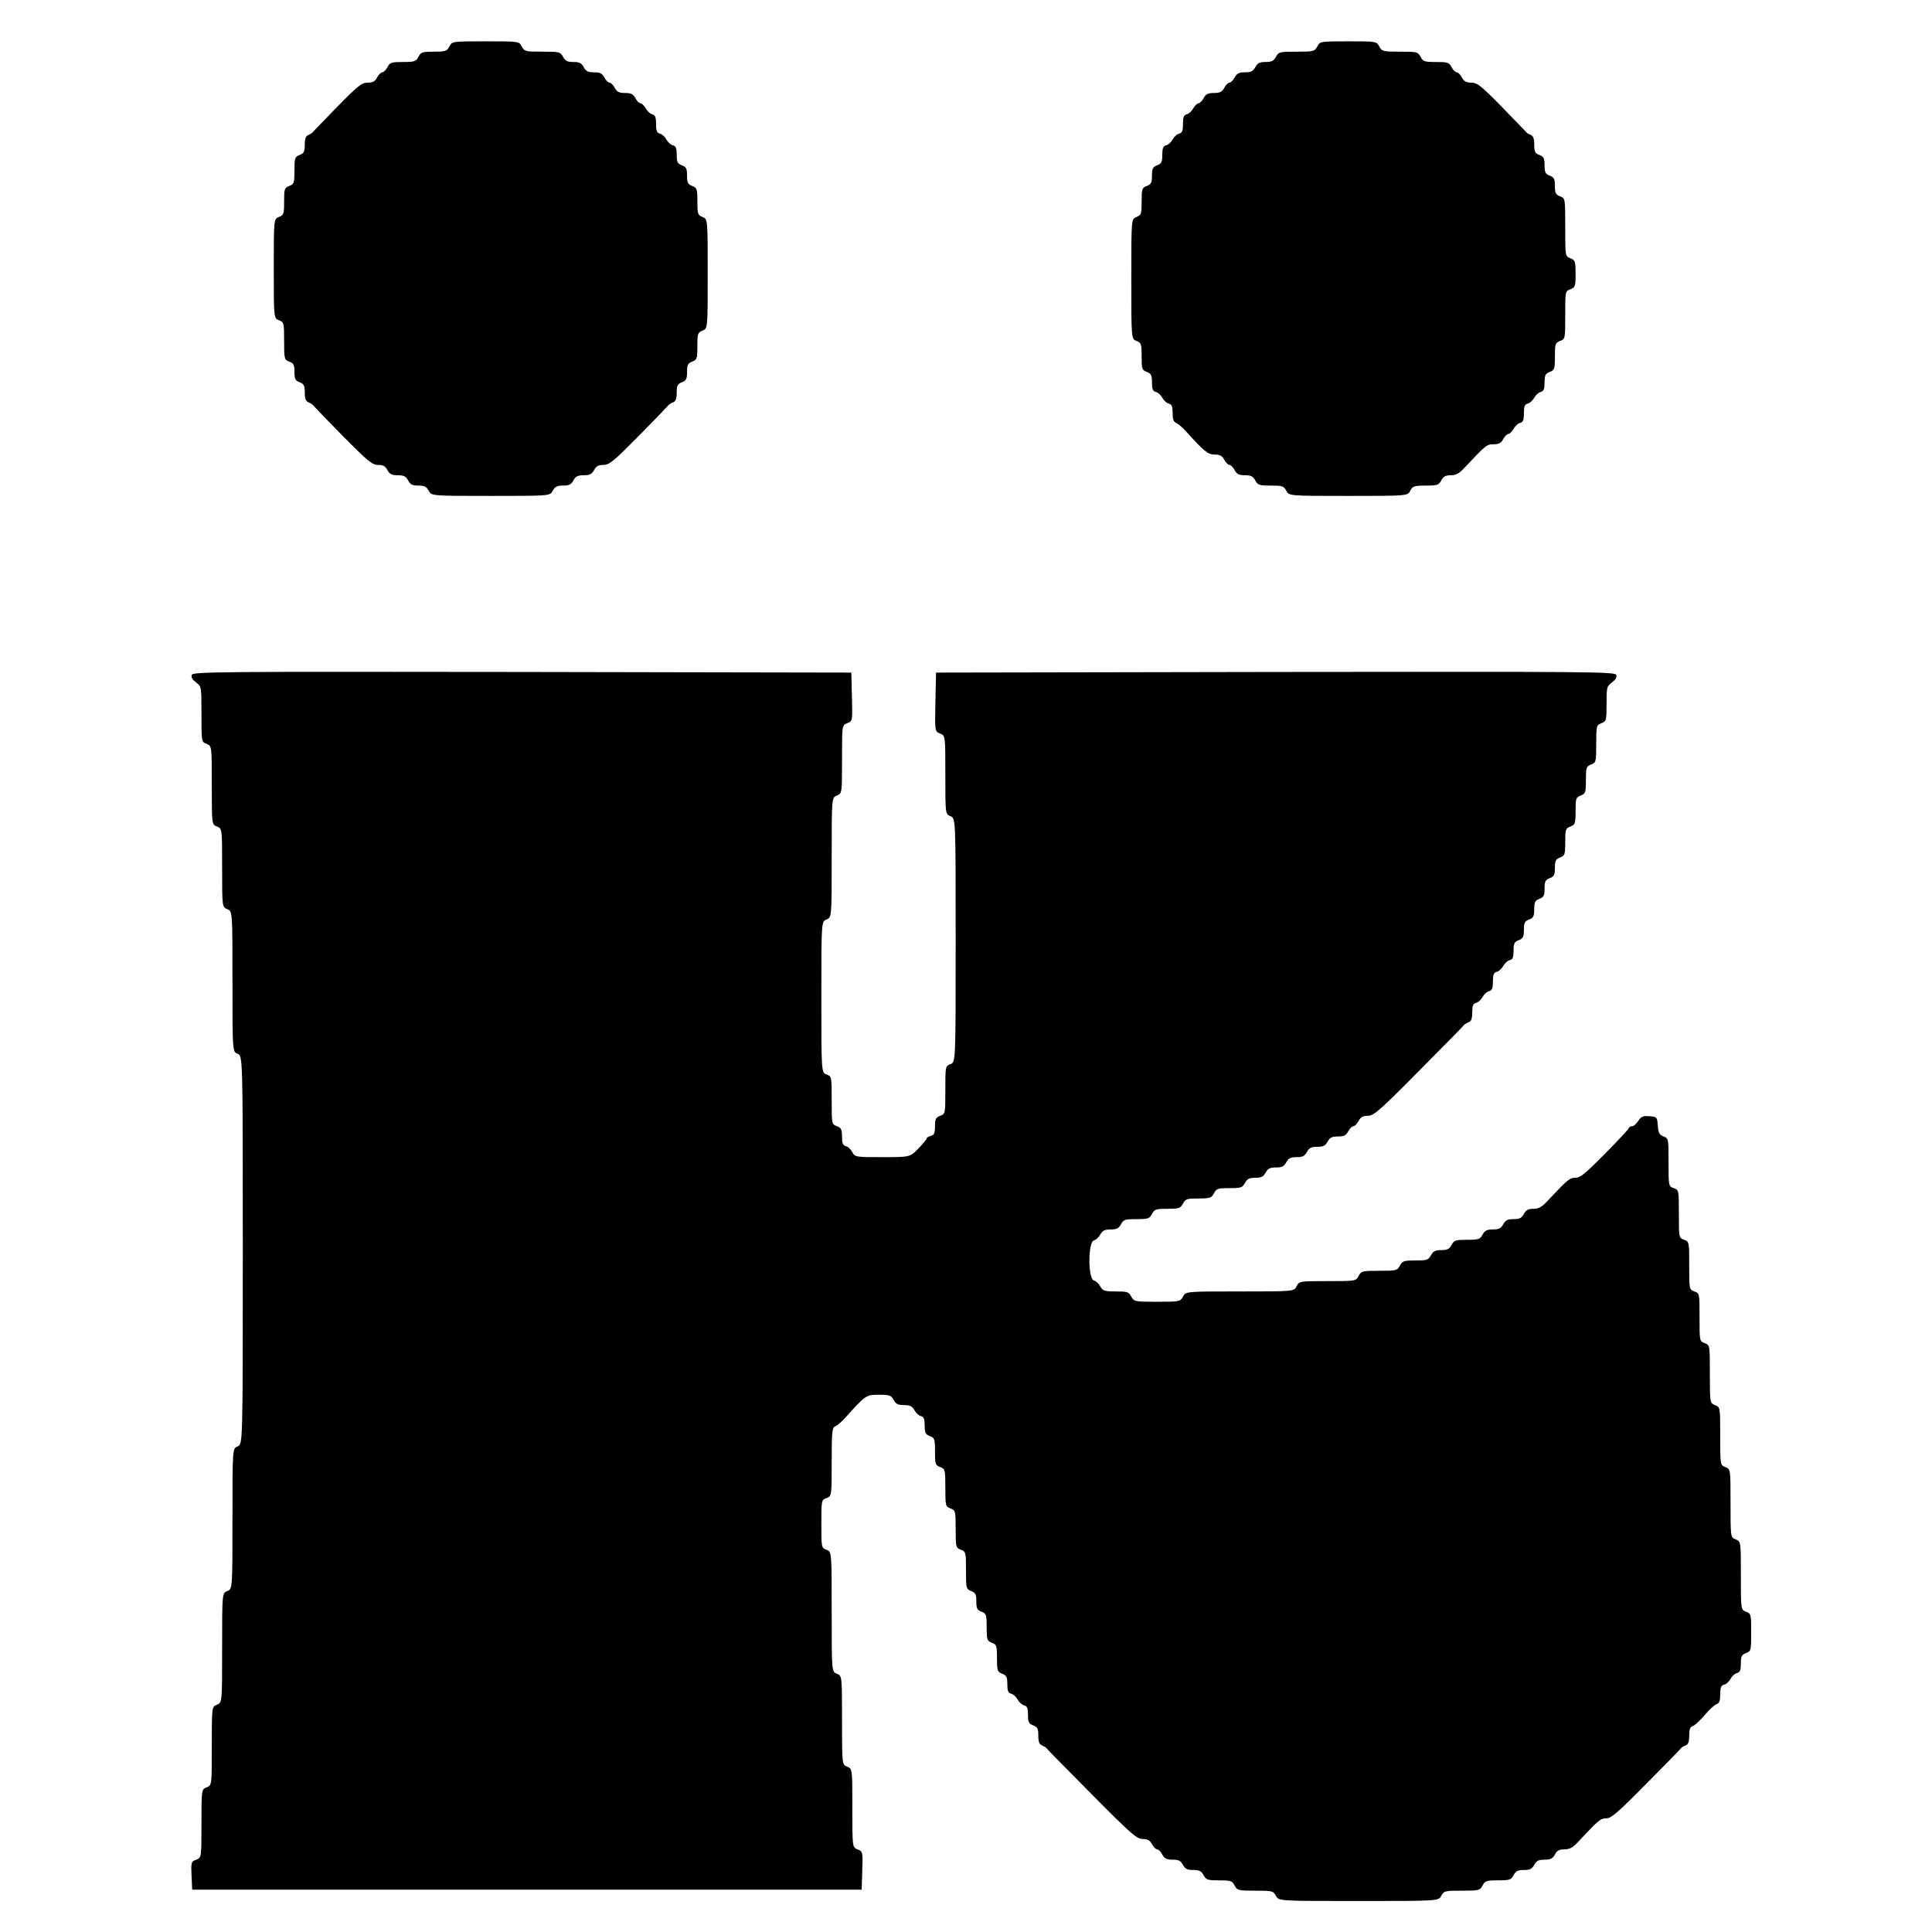
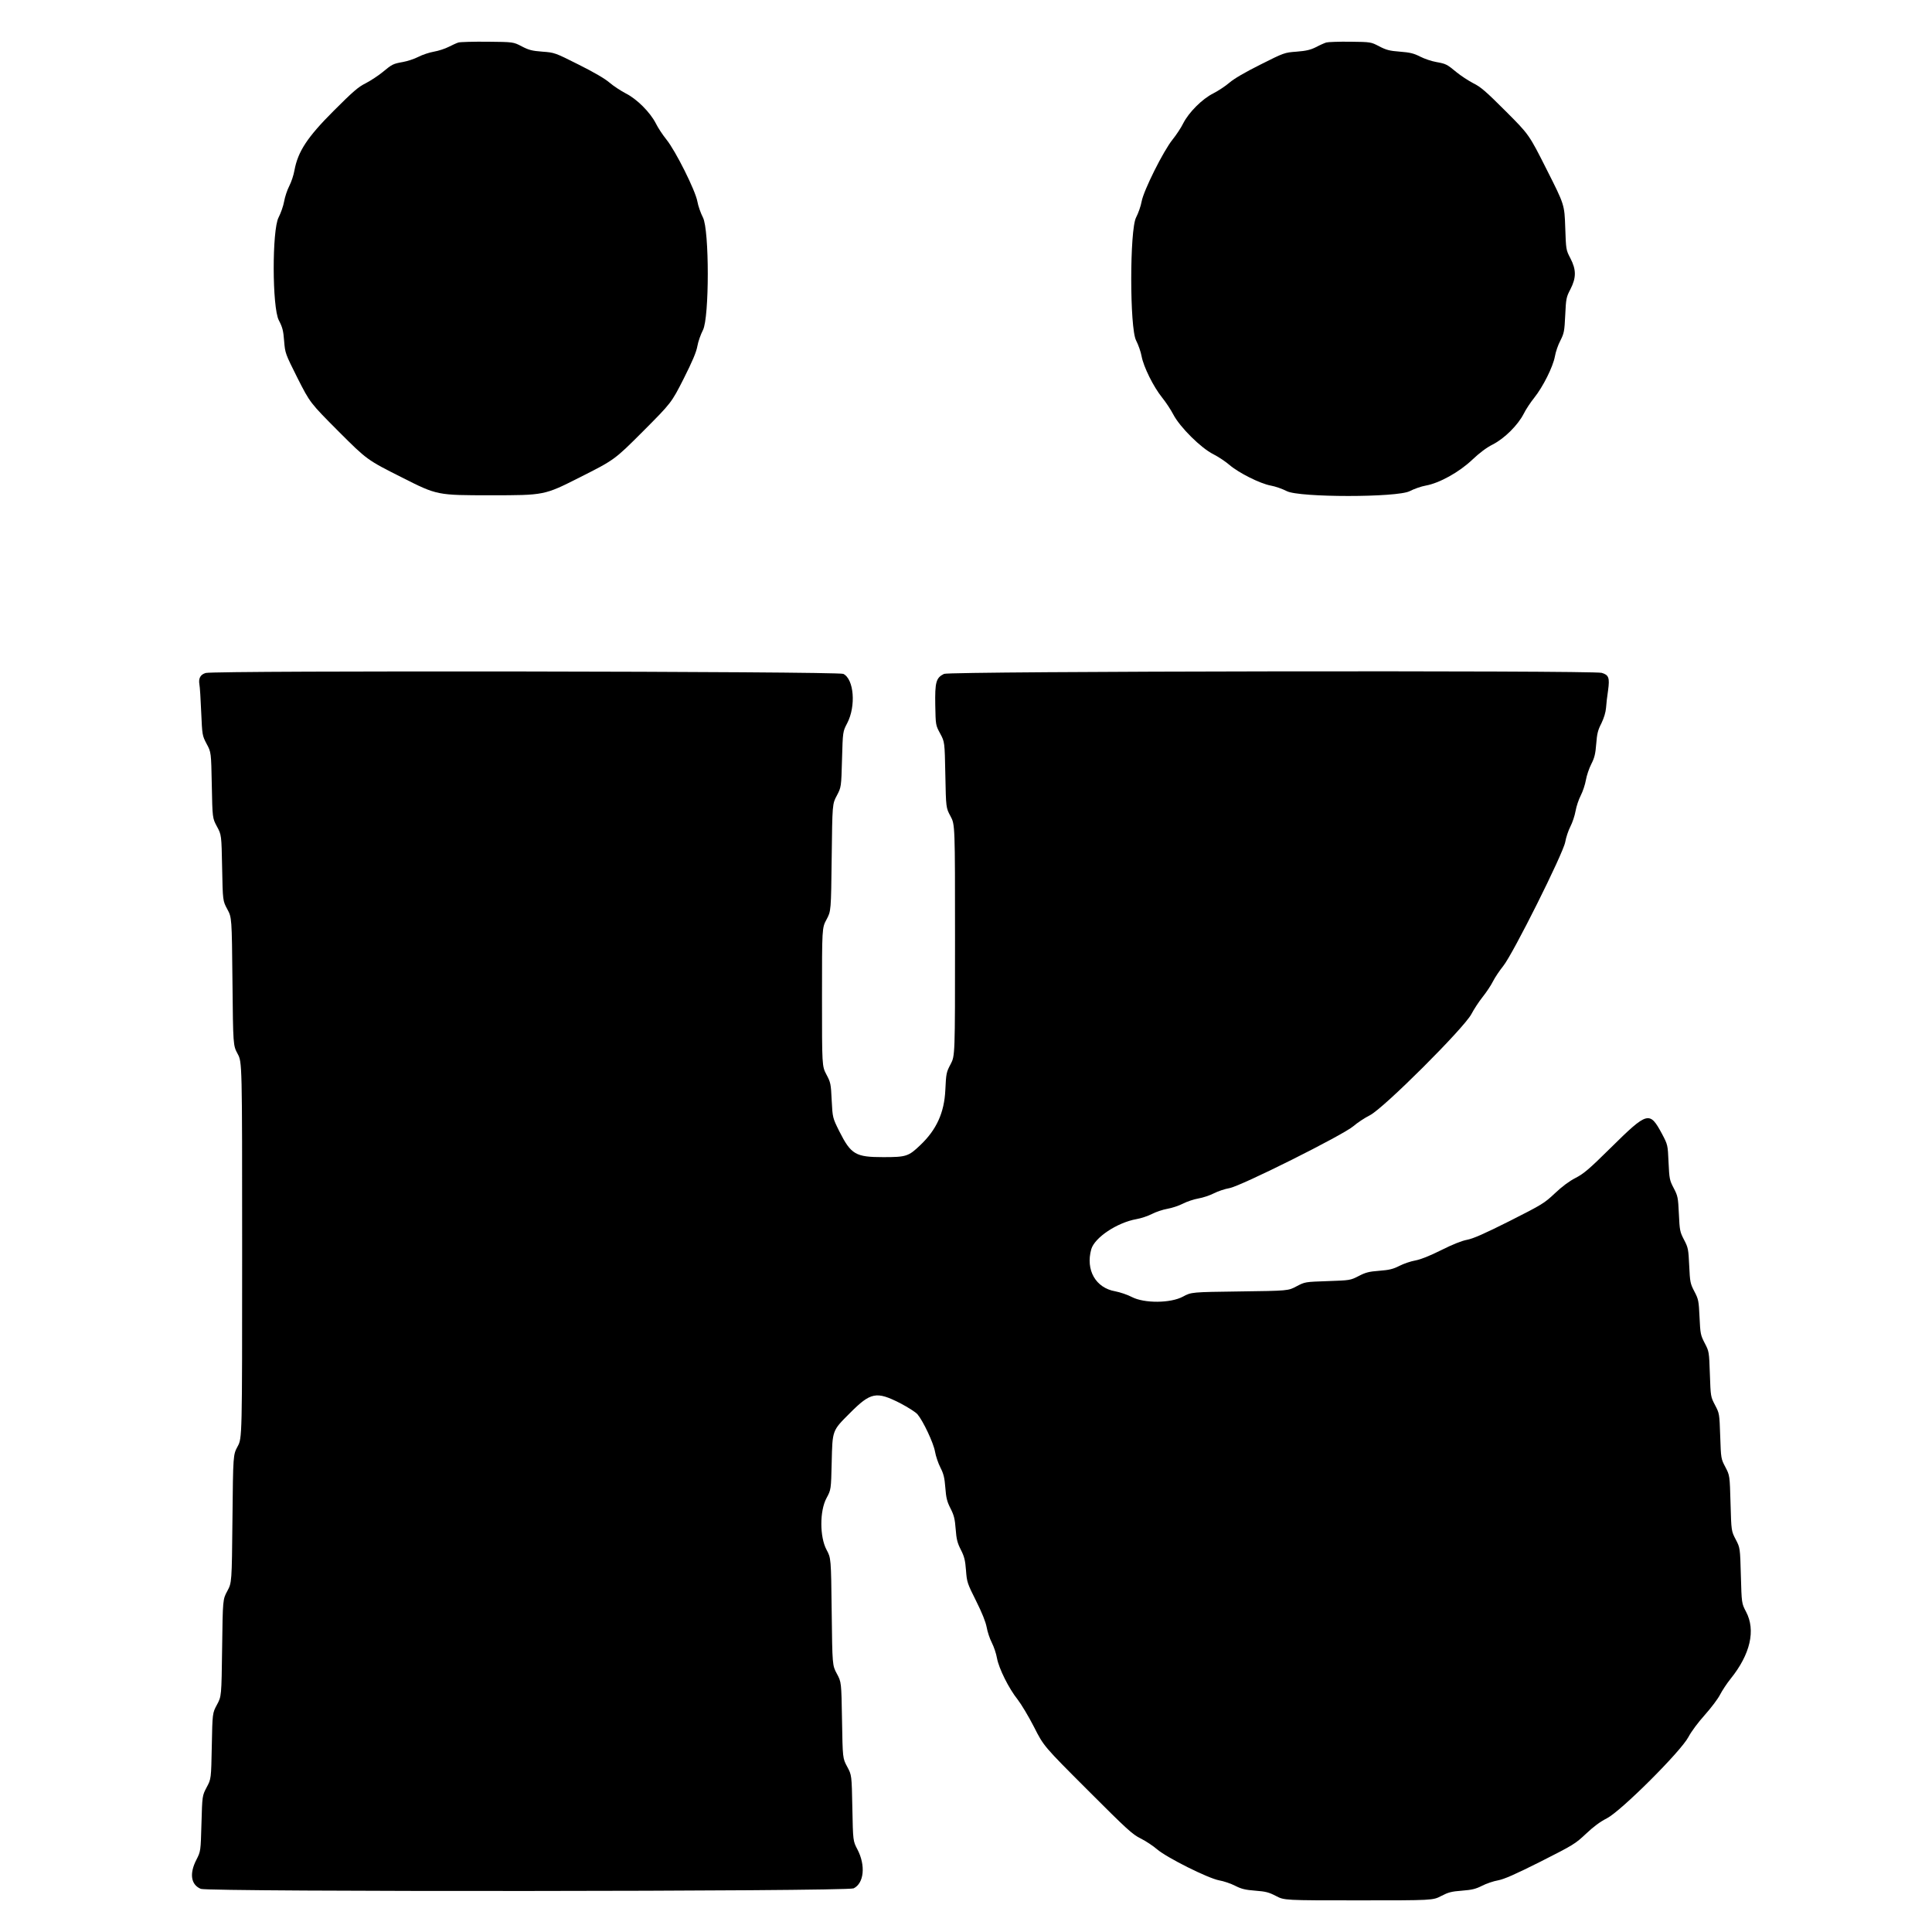
- <svg xmlns="http://www.w3.org/2000/svg" viewBox="0 0 935 935">
-   <g transform="translate(72.5 0.0)">
-     <g transform="translate(0,935) scale(0.1,-0.1)" fill="#000000" stroke="none">
-       <path d="M1450 9125 c-12 -23 -20 -25 -75 -25 -55 0 -63 -2 -75 -25 -12 -23 -20 -25 -75 -25 -55 0 -63 -2 -75 -25 -7 -14 -19 -25 -25 -25 -6 0 -18 -11 -25 -25 -10 -19 -21 -25 -46 -25 -28 0 -47 -15 -145 -115 -62 -64 -116 -119 -119 -123 -3 -5 -13 -11 -22 -15 -13 -5 -18 -17 -18 -47 0 -34 -4 -42 -25 -50 -23 -9 -25 -14 -25 -75 0 -61 -2 -66 -25 -75 -23 -9 -25 -14 -25 -75 0 -61 -2 -66 -25 -75 -25 -10 -25 -10 -25 -250 0 -240 0 -240 25 -250 24 -9 25 -13 25 -100 0 -87 1 -91 25 -100 21 -8 25 -16 25 -50 0 -34 4 -42 25 -50 21 -8 25 -16 25 -50 0 -30 5 -42 18 -47 9 -4 20 -10 23 -15 3 -4 67 -71 143 -148 121 -122 142 -140 171 -140 24 0 35 -6 45 -25 11 -20 21 -25 50 -25 29 0 39 -5 50 -25 11 -20 21 -25 50 -25 29 0 39 -5 50 -25 13 -25 13 -25 300 -25 287 0 287 0 300 25 11 20 21 25 50 25 29 0 39 5 50 25 11 20 21 25 50 25 29 0 39 5 50 25 10 19 21 25 45 25 29 0 50 18 171 140 76 77 140 144 143 148 3 5 14 11 24 15 12 5 17 17 17 47 0 34 4 42 25 50 21 8 25 16 25 50 0 34 4 42 25 50 23 9 25 14 25 75 0 61 2 66 25 75 25 10 25 10 25 275 0 265 0 265 -25 275 -23 9 -25 14 -25 75 0 61 -2 66 -25 75 -21 8 -25 16 -25 50 0 34 -4 42 -25 50 -21 8 -25 16 -25 51 0 32 -4 42 -19 46 -10 2 -24 15 -31 28 -7 13 -21 26 -31 28 -15 4 -19 14 -19 47 0 33 -4 43 -19 47 -10 2 -24 16 -31 29 -8 13 -19 24 -25 24 -6 0 -18 11 -25 25 -11 20 -21 25 -50 25 -29 0 -39 5 -50 25 -7 14 -19 25 -25 25 -6 0 -18 11 -25 25 -11 20 -21 25 -50 25 -29 0 -39 5 -50 25 -11 20 -21 25 -50 25 -29 0 -39 5 -50 25 -13 24 -18 25 -100 25 -82 0 -87 1 -100 25 -13 25 -13 25 -175 25 -162 0 -162 0 -175 -25z" />
-       <path d="M5650 9125 c-13 -24 -18 -25 -100 -25 -82 0 -87 -1 -100 -25 -11 -20 -21 -25 -50 -25 -29 0 -39 -5 -50 -25 -11 -20 -21 -25 -50 -25 -29 0 -39 -5 -50 -25 -7 -14 -19 -25 -25 -25 -6 0 -18 -11 -25 -25 -11 -20 -21 -25 -50 -25 -29 0 -39 -5 -50 -25 -7 -14 -19 -25 -25 -25 -6 0 -17 -11 -25 -24 -7 -13 -21 -27 -31 -29 -15 -4 -19 -14 -19 -47 0 -33 -4 -43 -19 -47 -10 -2 -24 -15 -31 -28 -7 -13 -21 -26 -31 -28 -15 -4 -19 -14 -19 -46 0 -35 -4 -43 -25 -51 -21 -8 -25 -16 -25 -50 0 -34 -4 -42 -25 -50 -23 -9 -25 -14 -25 -75 0 -61 -2 -66 -25 -75 -25 -10 -25 -10 -25 -300 0 -290 0 -290 25 -300 23 -9 25 -14 25 -75 0 -61 2 -66 25 -75 21 -8 25 -16 25 -51 0 -32 4 -42 19 -46 10 -2 24 -15 31 -28 7 -13 21 -26 31 -28 15 -4 19 -14 19 -46 0 -30 5 -43 17 -48 9 -3 31 -22 49 -42 88 -97 105 -111 138 -111 25 0 36 -6 46 -25 7 -14 19 -25 25 -25 6 0 18 -11 25 -25 11 -20 21 -25 50 -25 29 0 39 -5 50 -25 12 -23 20 -25 75 -25 55 0 63 -2 75 -25 13 -25 13 -25 300 -25 287 0 287 0 300 25 12 23 20 25 75 25 55 0 63 2 75 25 10 19 21 25 47 25 25 0 41 9 70 41 99 105 103 109 137 109 25 0 36 6 46 25 7 14 19 25 25 25 6 0 17 11 25 24 7 13 21 27 31 29 15 4 19 14 19 47 0 33 4 43 19 47 10 2 24 15 31 28 7 13 21 26 31 28 15 4 19 14 19 46 0 35 4 43 25 51 23 9 25 14 25 75 0 61 2 66 25 75 25 9 25 11 25 125 0 114 0 116 25 125 23 9 25 14 25 75 0 61 -2 66 -25 75 -25 10 -25 10 -25 150 0 140 0 140 -25 150 -21 8 -25 16 -25 50 0 34 -4 42 -25 50 -21 8 -25 16 -25 50 0 34 -4 42 -25 50 -21 8 -25 16 -25 50 0 30 -5 42 -17 47 -10 4 -20 10 -23 15 -3 4 -57 59 -119 123 -98 100 -117 115 -145 115 -25 0 -36 6 -46 25 -7 14 -19 25 -25 25 -6 0 -18 11 -25 25 -12 23 -20 25 -75 25 -55 0 -63 2 -75 25 -13 24 -18 25 -100 25 -82 0 -87 1 -100 25 -13 25 -15 25 -150 25 -135 0 -137 0 -150 -25z" />
-       <path d="M203 6084 c-4 -11 3 -23 20 -36 27 -20 27 -20 27 -154 0 -134 0 -135 25 -144 25 -10 25 -10 25 -200 0 -190 0 -190 25 -200 25 -10 25 -10 25 -200 0 -190 0 -190 25 -200 25 -10 25 -10 25 -350 0 -340 0 -340 25 -350 25 -10 25 -10 25 -950 0 -940 0 -940 -25 -950 -25 -10 -25 -10 -25 -350 0 -340 0 -340 -25 -350 -25 -10 -25 -10 -25 -275 0 -265 0 -265 -25 -275 -25 -10 -25 -10 -25 -200 0 -190 0 -190 -25 -200 -25 -10 -25 -10 -25 -175 0 -165 0 -165 -25 -175 -25 -9 -26 -13 -23 -77 l3 -68 1620 0 1620 0 3 93 c3 91 2 92 -23 102 -25 10 -25 10 -25 200 0 190 0 190 -25 200 -25 10 -25 10 -25 225 0 215 0 215 -25 225 -25 10 -25 10 -25 300 0 290 0 290 -25 300 -25 9 -25 11 -25 125 0 114 0 116 25 125 25 10 25 10 25 175 0 145 2 166 17 172 9 3 31 22 49 42 99 110 100 111 163 111 51 0 59 -3 71 -25 11 -20 21 -25 50 -25 28 0 39 -5 50 -24 7 -13 21 -27 31 -29 15 -4 19 -14 19 -46 0 -35 4 -43 25 -51 23 -9 25 -14 25 -75 0 -61 2 -66 25 -75 24 -9 25 -13 25 -100 0 -87 1 -91 25 -100 24 -9 25 -13 25 -100 0 -87 1 -91 25 -100 24 -9 25 -13 25 -100 0 -87 1 -91 25 -100 21 -8 25 -16 25 -50 0 -34 4 -42 25 -50 23 -9 25 -14 25 -75 0 -61 2 -66 25 -75 23 -9 25 -14 25 -75 0 -61 2 -66 25 -75 21 -8 25 -16 25 -51 0 -32 4 -42 19 -46 10 -2 24 -15 31 -28 7 -13 21 -26 31 -28 15 -4 19 -14 19 -46 0 -35 4 -43 25 -51 21 -8 25 -16 25 -50 0 -30 5 -42 18 -47 9 -4 20 -10 23 -15 3 -5 102 -105 219 -223 188 -190 217 -215 245 -215 24 0 35 -6 45 -25 7 -14 19 -25 25 -25 6 0 18 -11 25 -25 11 -20 21 -25 50 -25 29 0 39 -5 50 -25 11 -20 21 -25 50 -25 29 0 39 -5 50 -25 12 -23 20 -25 75 -25 55 0 63 -2 75 -25 13 -24 18 -25 100 -25 82 0 87 -1 100 -25 13 -25 13 -25 400 -25 387 0 387 0 400 25 13 24 18 25 100 25 82 0 87 1 100 25 12 23 20 25 75 25 55 0 63 2 75 25 11 20 21 25 50 25 29 0 39 5 50 25 11 20 21 25 50 25 29 0 39 5 50 25 10 19 21 25 47 25 25 0 41 9 70 41 95 102 104 109 132 109 23 0 57 29 191 165 90 91 166 168 169 173 3 5 14 11 24 15 12 5 17 17 17 48 0 30 4 42 18 46 9 3 35 27 57 53 22 26 48 50 58 53 13 4 17 16 17 47 0 33 4 43 19 47 10 2 24 15 31 28 7 13 21 26 31 28 15 4 19 14 19 46 0 35 4 43 25 51 24 9 25 13 25 100 0 87 -1 91 -25 100 -25 10 -25 10 -25 175 0 165 0 165 -25 175 -25 10 -25 10 -25 175 0 165 0 165 -25 175 -25 10 -25 10 -25 150 0 140 0 140 -25 150 -25 10 -25 10 -25 150 0 140 0 140 -25 150 -25 9 -25 11 -25 125 0 114 0 116 -25 125 -25 9 -25 11 -25 125 0 114 0 116 -25 125 -25 9 -25 11 -25 125 0 114 0 116 -25 125 -25 9 -25 11 -25 125 0 113 0 116 -24 125 -20 7 -25 17 -28 52 -3 42 -4 43 -40 46 -30 3 -40 -1 -54 -22 -9 -14 -22 -26 -29 -26 -7 0 -15 -4 -17 -9 -1 -6 -54 -62 -116 -125 -93 -94 -119 -116 -142 -116 -29 0 -37 -7 -133 -109 -29 -32 -45 -41 -70 -41 -26 0 -37 -6 -47 -25 -11 -20 -21 -25 -50 -25 -29 0 -39 -5 -50 -25 -11 -20 -21 -25 -50 -25 -29 0 -39 -5 -50 -25 -12 -23 -20 -25 -75 -25 -55 0 -63 -2 -75 -25 -11 -20 -21 -25 -50 -25 -29 0 -39 -5 -50 -25 -12 -23 -20 -25 -75 -25 -55 0 -63 -2 -75 -25 -13 -24 -18 -25 -100 -25 -82 0 -87 -1 -100 -25 -13 -25 -15 -25 -150 -25 -135 0 -137 0 -150 -25 -13 -25 -13 -25 -275 -25 -262 0 -262 0 -275 -25 -13 -24 -16 -25 -125 -25 -109 0 -112 1 -125 25 -12 23 -20 25 -75 25 -55 0 -63 3 -75 24 -7 13 -21 27 -31 29 -29 8 -29 186 0 194 10 2 24 16 31 29 11 19 22 24 50 24 29 0 39 5 50 25 12 23 20 25 75 25 55 0 63 2 75 25 12 23 20 25 75 25 55 0 63 2 75 25 12 23 20 25 75 25 55 0 63 2 75 25 12 23 20 25 75 25 55 0 63 2 75 25 11 20 21 25 50 25 29 0 39 5 50 25 11 20 21 25 50 25 29 0 39 5 50 25 11 20 21 25 50 25 29 0 39 5 50 25 11 20 21 25 50 25 29 0 39 5 50 25 11 20 21 25 50 25 29 0 39 5 50 25 7 14 19 25 25 25 6 0 18 11 25 25 10 19 21 25 45 25 28 0 57 25 245 215 117 118 216 218 219 223 3 5 14 11 24 15 12 5 17 17 17 48 0 32 4 42 19 46 10 2 24 15 31 28 7 13 21 26 31 28 15 4 19 14 19 47 0 33 4 43 19 47 10 2 24 15 31 28 7 13 21 26 31 28 15 4 19 14 19 46 0 35 4 43 25 51 21 8 25 16 25 50 0 34 4 42 25 50 21 8 25 16 25 50 0 34 4 42 25 50 21 8 25 16 25 50 0 34 4 42 25 50 21 8 25 16 25 50 0 34 4 42 25 50 23 9 25 14 25 75 0 61 2 66 25 75 23 9 25 14 25 75 0 61 2 66 25 75 23 9 25 14 25 75 0 61 2 66 25 75 24 9 25 13 25 100 0 87 1 91 25 100 24 9 25 13 25 94 0 80 1 85 27 104 17 13 24 25 20 36 -6 15 -132 16 -1649 14 l-1643 -3 -3 -143 c-3 -142 -3 -142 23 -152 25 -10 25 -10 25 -200 0 -190 0 -190 25 -200 25 -10 25 -10 25 -600 0 -590 0 -590 -25 -600 -25 -9 -25 -11 -25 -125 0 -114 0 -116 -25 -125 -21 -8 -25 -16 -25 -51 0 -32 -4 -42 -20 -46 -11 -3 -20 -8 -20 -12 0 -4 -18 -26 -40 -49 -41 -42 -41 -42 -174 -42 -130 0 -133 0 -146 24 -7 13 -21 27 -31 29 -15 4 -19 14 -19 46 0 35 -4 43 -25 51 -25 9 -25 11 -25 125 0 114 0 116 -25 125 -25 10 -25 10 -25 375 0 365 0 365 25 375 25 10 25 10 25 300 0 290 0 290 25 300 25 10 25 10 25 175 0 165 0 165 25 175 26 10 26 10 23 127 l-3 118 -1593 3 c-1471 2 -1593 1 -1599 -14z" />
+ <svg xmlns="http://www.w3.org/2000/svg" viewBox="0 0 1496 1496">
+   <g transform="translate(116.0 0.0)">
+     <g transform="translate(0,1496) scale(0.1,-0.1)" fill="#000000" stroke="none">
+       <path d="M2390 14631 c-14 -4 -48 -20 -76 -34 -27 -14 -79 -31 -114 -37 -35 -6 -89 -24 -120 -40 -31 -16 -85 -34 -120 -40 -77 -14 -83 -17 -158 -79 -33 -27 -91 -65 -129 -85 -59 -29 -99 -64 -251 -216 -202 -202 -275 -313 -302 -459 -6 -36 -24 -90 -40 -121 -16 -31 -34 -85 -40 -120 -6 -35 -26 -91 -43 -124 -51 -98 -50 -697 2 -796 28 -54 35 -79 41 -160 8 -96 8 -96 104 -288 97 -191 97 -191 317 -412 221 -221 221 -221 493 -358 271 -137 271 -137 686 -137 415 0 415 0 686 137 272 137 272 137 493 358 220 221 220 221 315 408 68 135 98 206 106 252 6 35 26 91 43 124 50 95 50 777 0 872 -17 33 -37 89 -43 124 -15 84 -168 391 -240 480 -29 36 -66 92 -82 125 -44 86 -147 189 -233 232 -38 20 -95 57 -125 83 -36 31 -120 80 -240 140 -183 92 -186 93 -280 100 -81 6 -106 13 -160 41 -65 34 -65 34 -265 36 -110 1 -211 -2 -225 -6z" />
+       <path d="M9110 14631 c-14 -4 -50 -20 -80 -36 -42 -21 -75 -29 -150 -35 -94 -7 -97 -8 -280 -100 -120 -60 -204 -109 -240 -140 -30 -26 -86 -63 -125 -83 -86 -43 -189 -146 -233 -232 -16 -33 -53 -89 -82 -125 -72 -89 -225 -396 -240 -480 -6 -35 -26 -91 -43 -124 -50 -95 -50 -857 0 -952 17 -33 37 -89 43 -124 15 -80 91 -235 159 -319 29 -36 68 -95 87 -132 51 -97 214 -259 309 -306 39 -20 95 -57 125 -83 72 -62 238 -145 320 -160 35 -6 91 -26 124 -43 95 -50 857 -50 952 0 33 17 89 37 124 43 106 19 259 104 360 200 56 53 110 94 160 119 91 47 193 149 238 236 16 33 53 89 82 125 68 85 145 239 160 320 6 35 25 91 43 124 28 56 31 71 37 196 6 127 8 139 40 200 46 90 46 151 0 240 -34 65 -34 66 -40 240 -6 175 -6 175 -143 446 -137 272 -137 272 -318 453 -153 153 -193 188 -252 217 -38 20 -96 58 -129 85 -75 62 -81 65 -158 79 -35 6 -91 25 -124 42 -49 25 -79 32 -156 38 -80 6 -106 13 -160 41 -65 34 -65 34 -225 36 -88 1 -171 -2 -185 -6z" />
+       <path d="M433 9749 c-41 -12 -57 -41 -49 -88 4 -20 10 -117 14 -216 8 -179 8 -180 42 -245 35 -65 35 -65 40 -320 5 -255 5 -255 40 -320 35 -65 35 -65 40 -320 5 -255 5 -255 40 -320 35 -65 35 -65 40 -560 5 -495 5 -495 40 -560 35 -65 35 -65 35 -1520 0 -1455 0 -1455 -35 -1520 -35 -65 -35 -65 -40 -560 -5 -495 -5 -495 -40 -560 -35 -65 -35 -65 -40 -440 -5 -375 -5 -375 -40 -440 -35 -65 -35 -65 -40 -320 -5 -255 -5 -255 -40 -320 -34 -65 -34 -65 -40 -280 -6 -215 -6 -215 -39 -280 -56 -108 -43 -194 34 -226 58 -24 5006 -21 5055 4 81 40 94 178 29 302 -34 65 -34 65 -39 320 -5 255 -5 255 -40 320 -35 65 -35 65 -40 360 -5 295 -5 295 -40 360 -35 65 -35 65 -40 480 -5 415 -5 415 -40 480 -53 99 -54 300 0 400 35 65 35 65 40 275 6 253 3 245 141 383 161 162 205 170 387 78 63 -33 123 -71 137 -88 44 -53 123 -220 135 -288 6 -35 25 -91 42 -124 25 -49 32 -79 38 -156 6 -79 13 -107 40 -160 27 -53 34 -81 40 -160 6 -79 13 -107 40 -160 27 -53 34 -81 40 -160 7 -92 10 -100 78 -236 47 -94 74 -162 82 -204 6 -35 24 -89 40 -120 16 -31 34 -85 40 -120 15 -81 92 -235 160 -320 28 -36 85 -131 127 -213 75 -148 75 -148 414 -487 307 -307 347 -344 412 -376 40 -20 97 -58 127 -84 76 -65 394 -224 480 -240 35 -6 91 -25 124 -42 49 -25 79 -32 156 -38 81 -6 106 -13 160 -41 65 -34 65 -34 640 -34 575 0 575 0 640 34 54 28 79 35 160 41 77 6 107 13 156 38 33 17 89 36 124 42 47 9 130 45 329 145 255 129 269 138 351 215 57 54 110 94 162 120 111 57 573 518 632 630 22 42 75 113 127 171 49 55 102 125 118 157 16 31 52 86 81 122 154 191 196 377 120 520 -34 65 -34 65 -40 280 -6 215 -6 215 -40 280 -34 65 -34 65 -40 280 -6 215 -6 215 -40 280 -34 65 -34 65 -40 240 -6 175 -6 175 -40 240 -34 65 -34 65 -40 240 -6 174 -6 175 -40 240 -32 62 -34 72 -40 200 -6 127 -8 139 -40 200 -32 61 -34 73 -40 200 -6 127 -8 139 -40 200 -32 61 -34 73 -40 200 -6 127 -8 139 -40 200 -32 61 -34 72 -40 200 -6 135 -6 135 -50 219 -97 180 -111 176 -400 -109 -165 -163 -206 -198 -270 -231 -49 -25 -104 -66 -160 -119 -82 -77 -96 -86 -351 -215 -199 -100 -282 -136 -329 -145 -42 -8 -110 -35 -200 -80 -90 -45 -158 -72 -200 -80 -35 -6 -91 -25 -124 -42 -49 -25 -79 -32 -156 -38 -80 -6 -106 -13 -160 -41 -64 -33 -67 -33 -240 -39 -175 -6 -175 -6 -240 -40 -65 -35 -65 -35 -440 -40 -375 -5 -375 -5 -440 -40 -96 -52 -300 -53 -396 -3 -34 18 -92 37 -128 44 -152 26 -231 165 -186 326 26 90 199 206 350 233 35 6 89 24 120 40 31 16 85 34 120 40 35 6 89 24 120 40 31 16 85 34 120 40 35 6 89 24 120 40 31 16 85 34 120 40 90 16 880 411 960 480 30 26 87 64 127 84 105 52 728 674 786 783 20 38 59 98 88 134 28 35 64 89 79 119 15 30 51 84 80 120 76 94 464 871 480 960 6 35 24 89 40 120 16 31 34 85 40 120 6 35 24 89 40 120 16 31 34 85 40 120 6 35 25 91 42 124 25 49 32 79 38 156 6 79 13 107 40 159 20 42 33 84 36 120 2 31 9 92 16 137 13 96 5 118 -50 134 -74 20 -5050 13 -5092 -8 -62 -30 -71 -64 -68 -242 3 -155 3 -155 38 -220 35 -65 35 -65 40 -320 5 -255 5 -255 40 -320 35 -65 35 -65 35 -960 0 -895 0 -895 -34 -960 -33 -62 -35 -71 -41 -200 -8 -176 -69 -309 -195 -428 -90 -86 -108 -92 -285 -92 -215 0 -250 20 -341 200 -52 105 -52 105 -59 240 -6 128 -8 138 -41 200 -34 65 -34 65 -34 600 0 535 0 535 35 600 35 65 35 65 40 480 5 415 5 415 40 480 34 65 34 65 40 280 6 215 6 215 40 280 69 132 53 341 -30 382 -40 20 -4869 27 -4937 7z" />
    </g>
  </g>
</svg>
